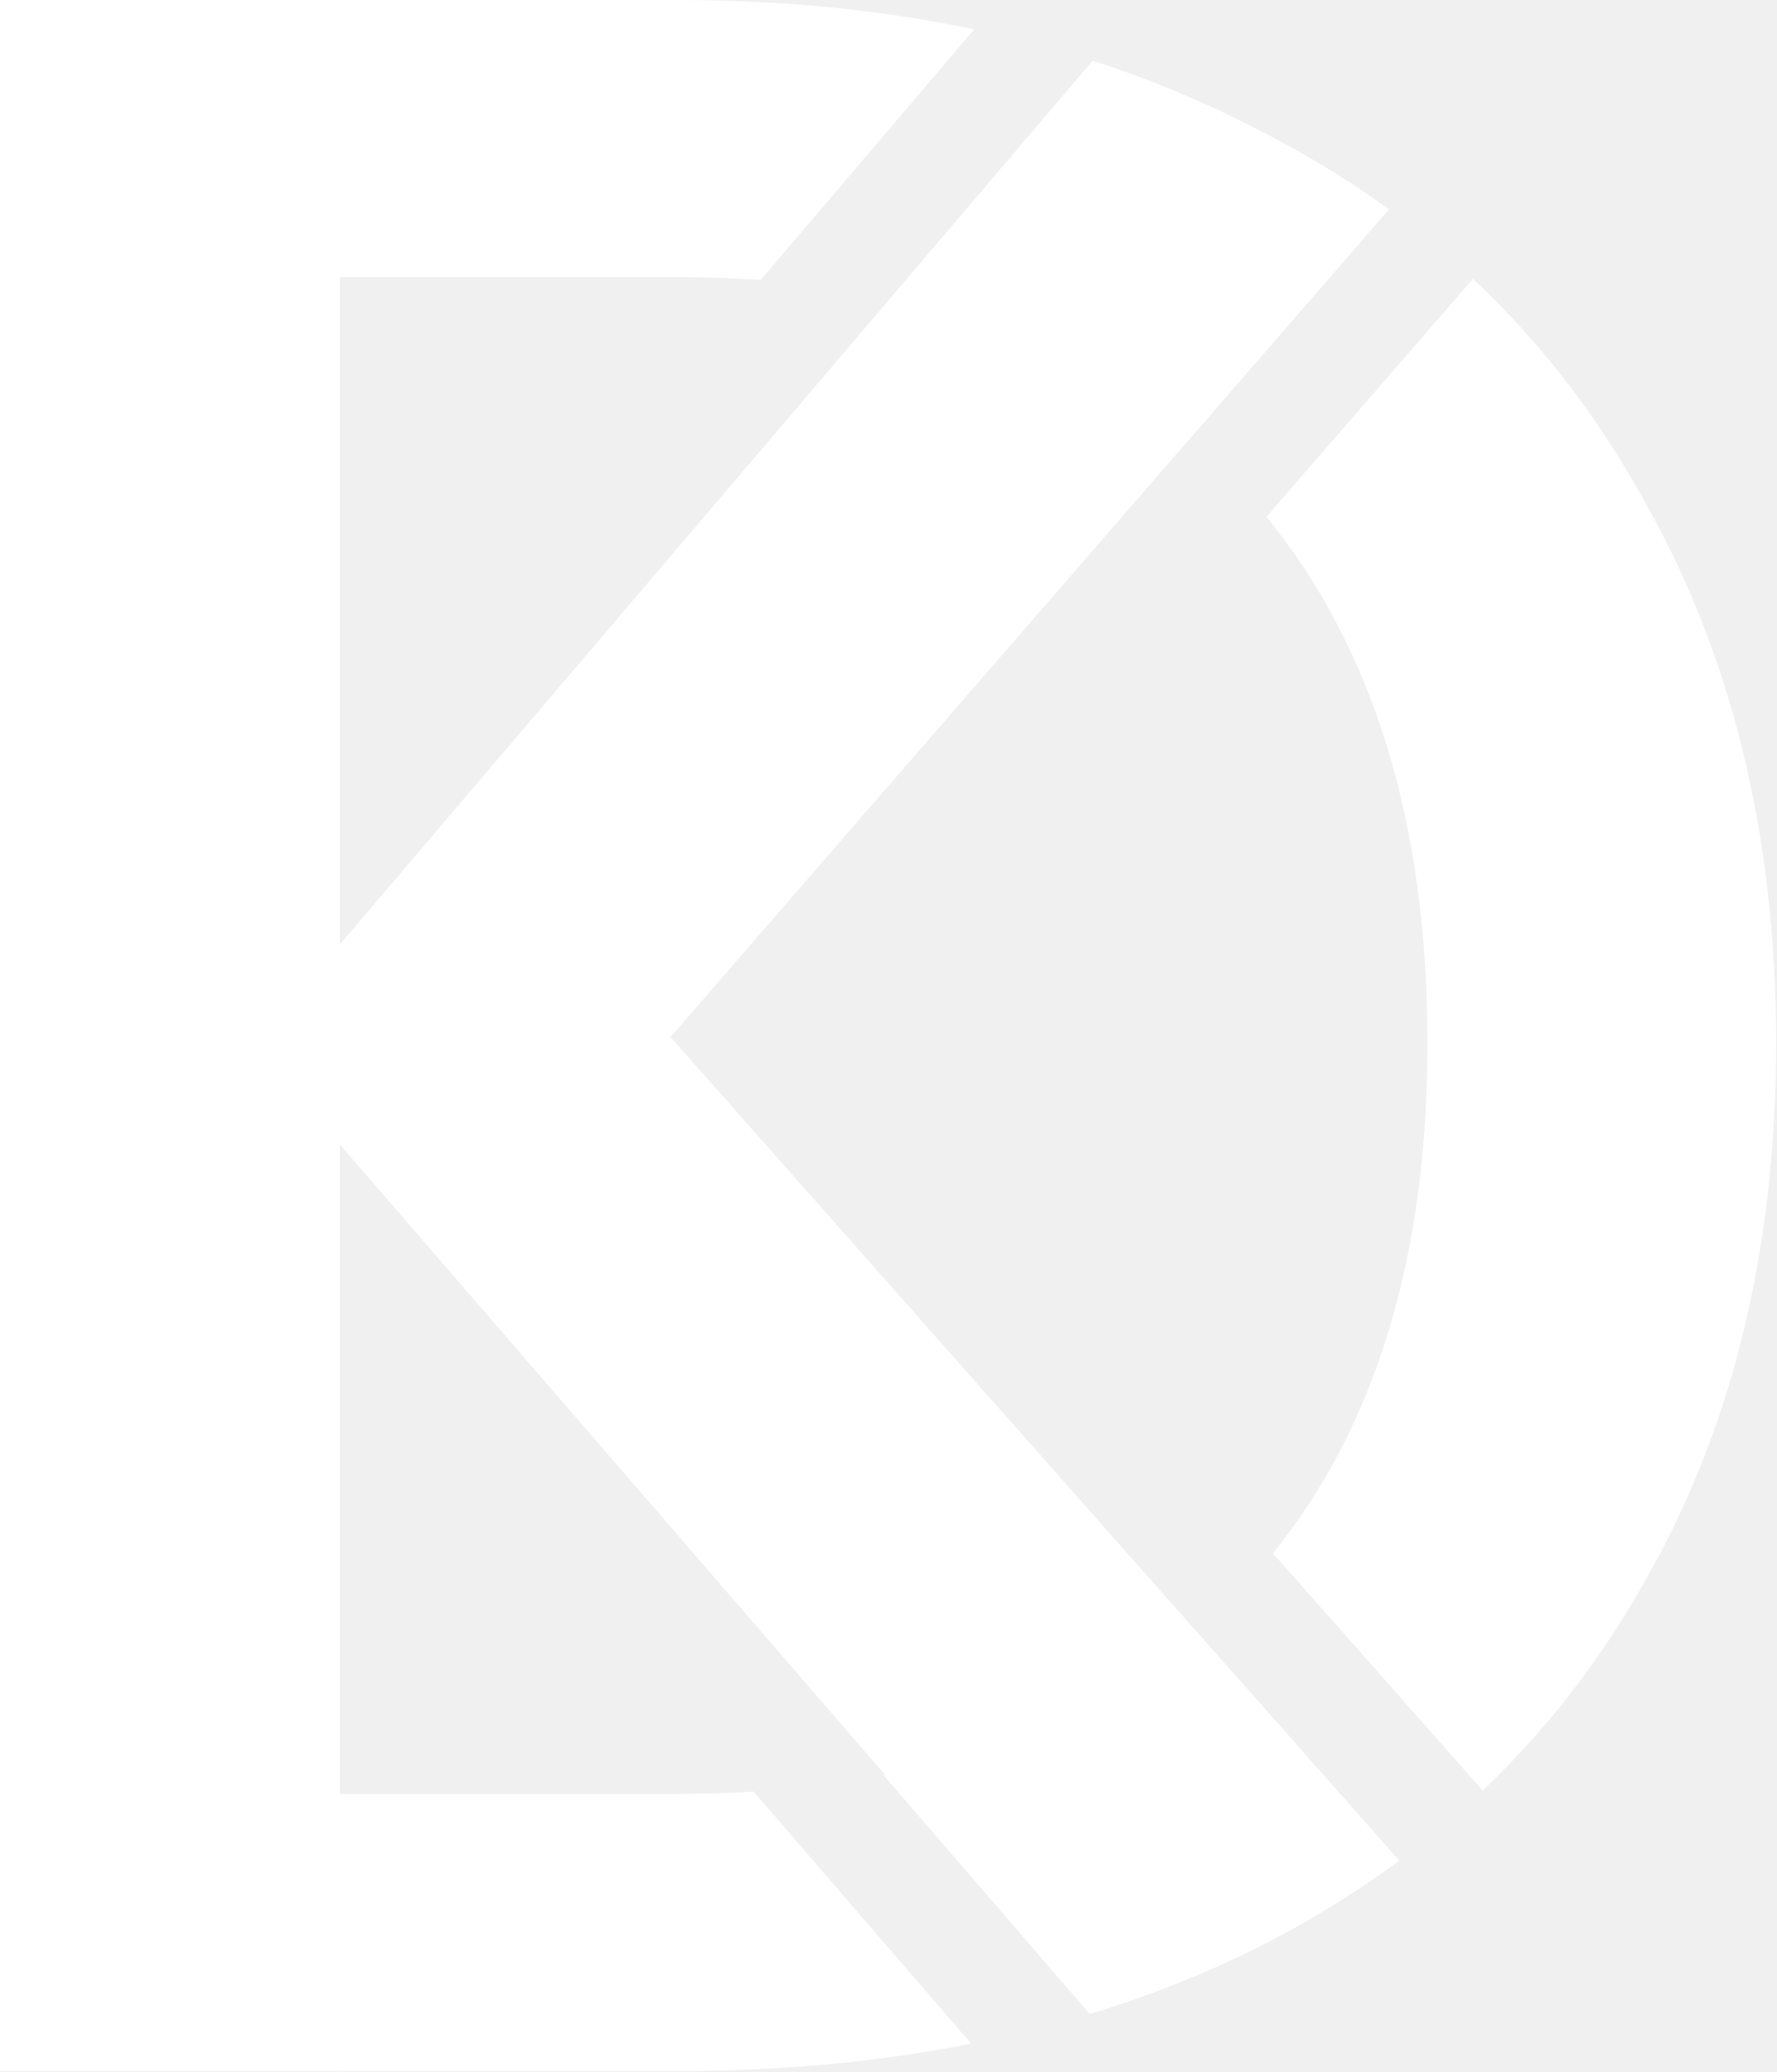
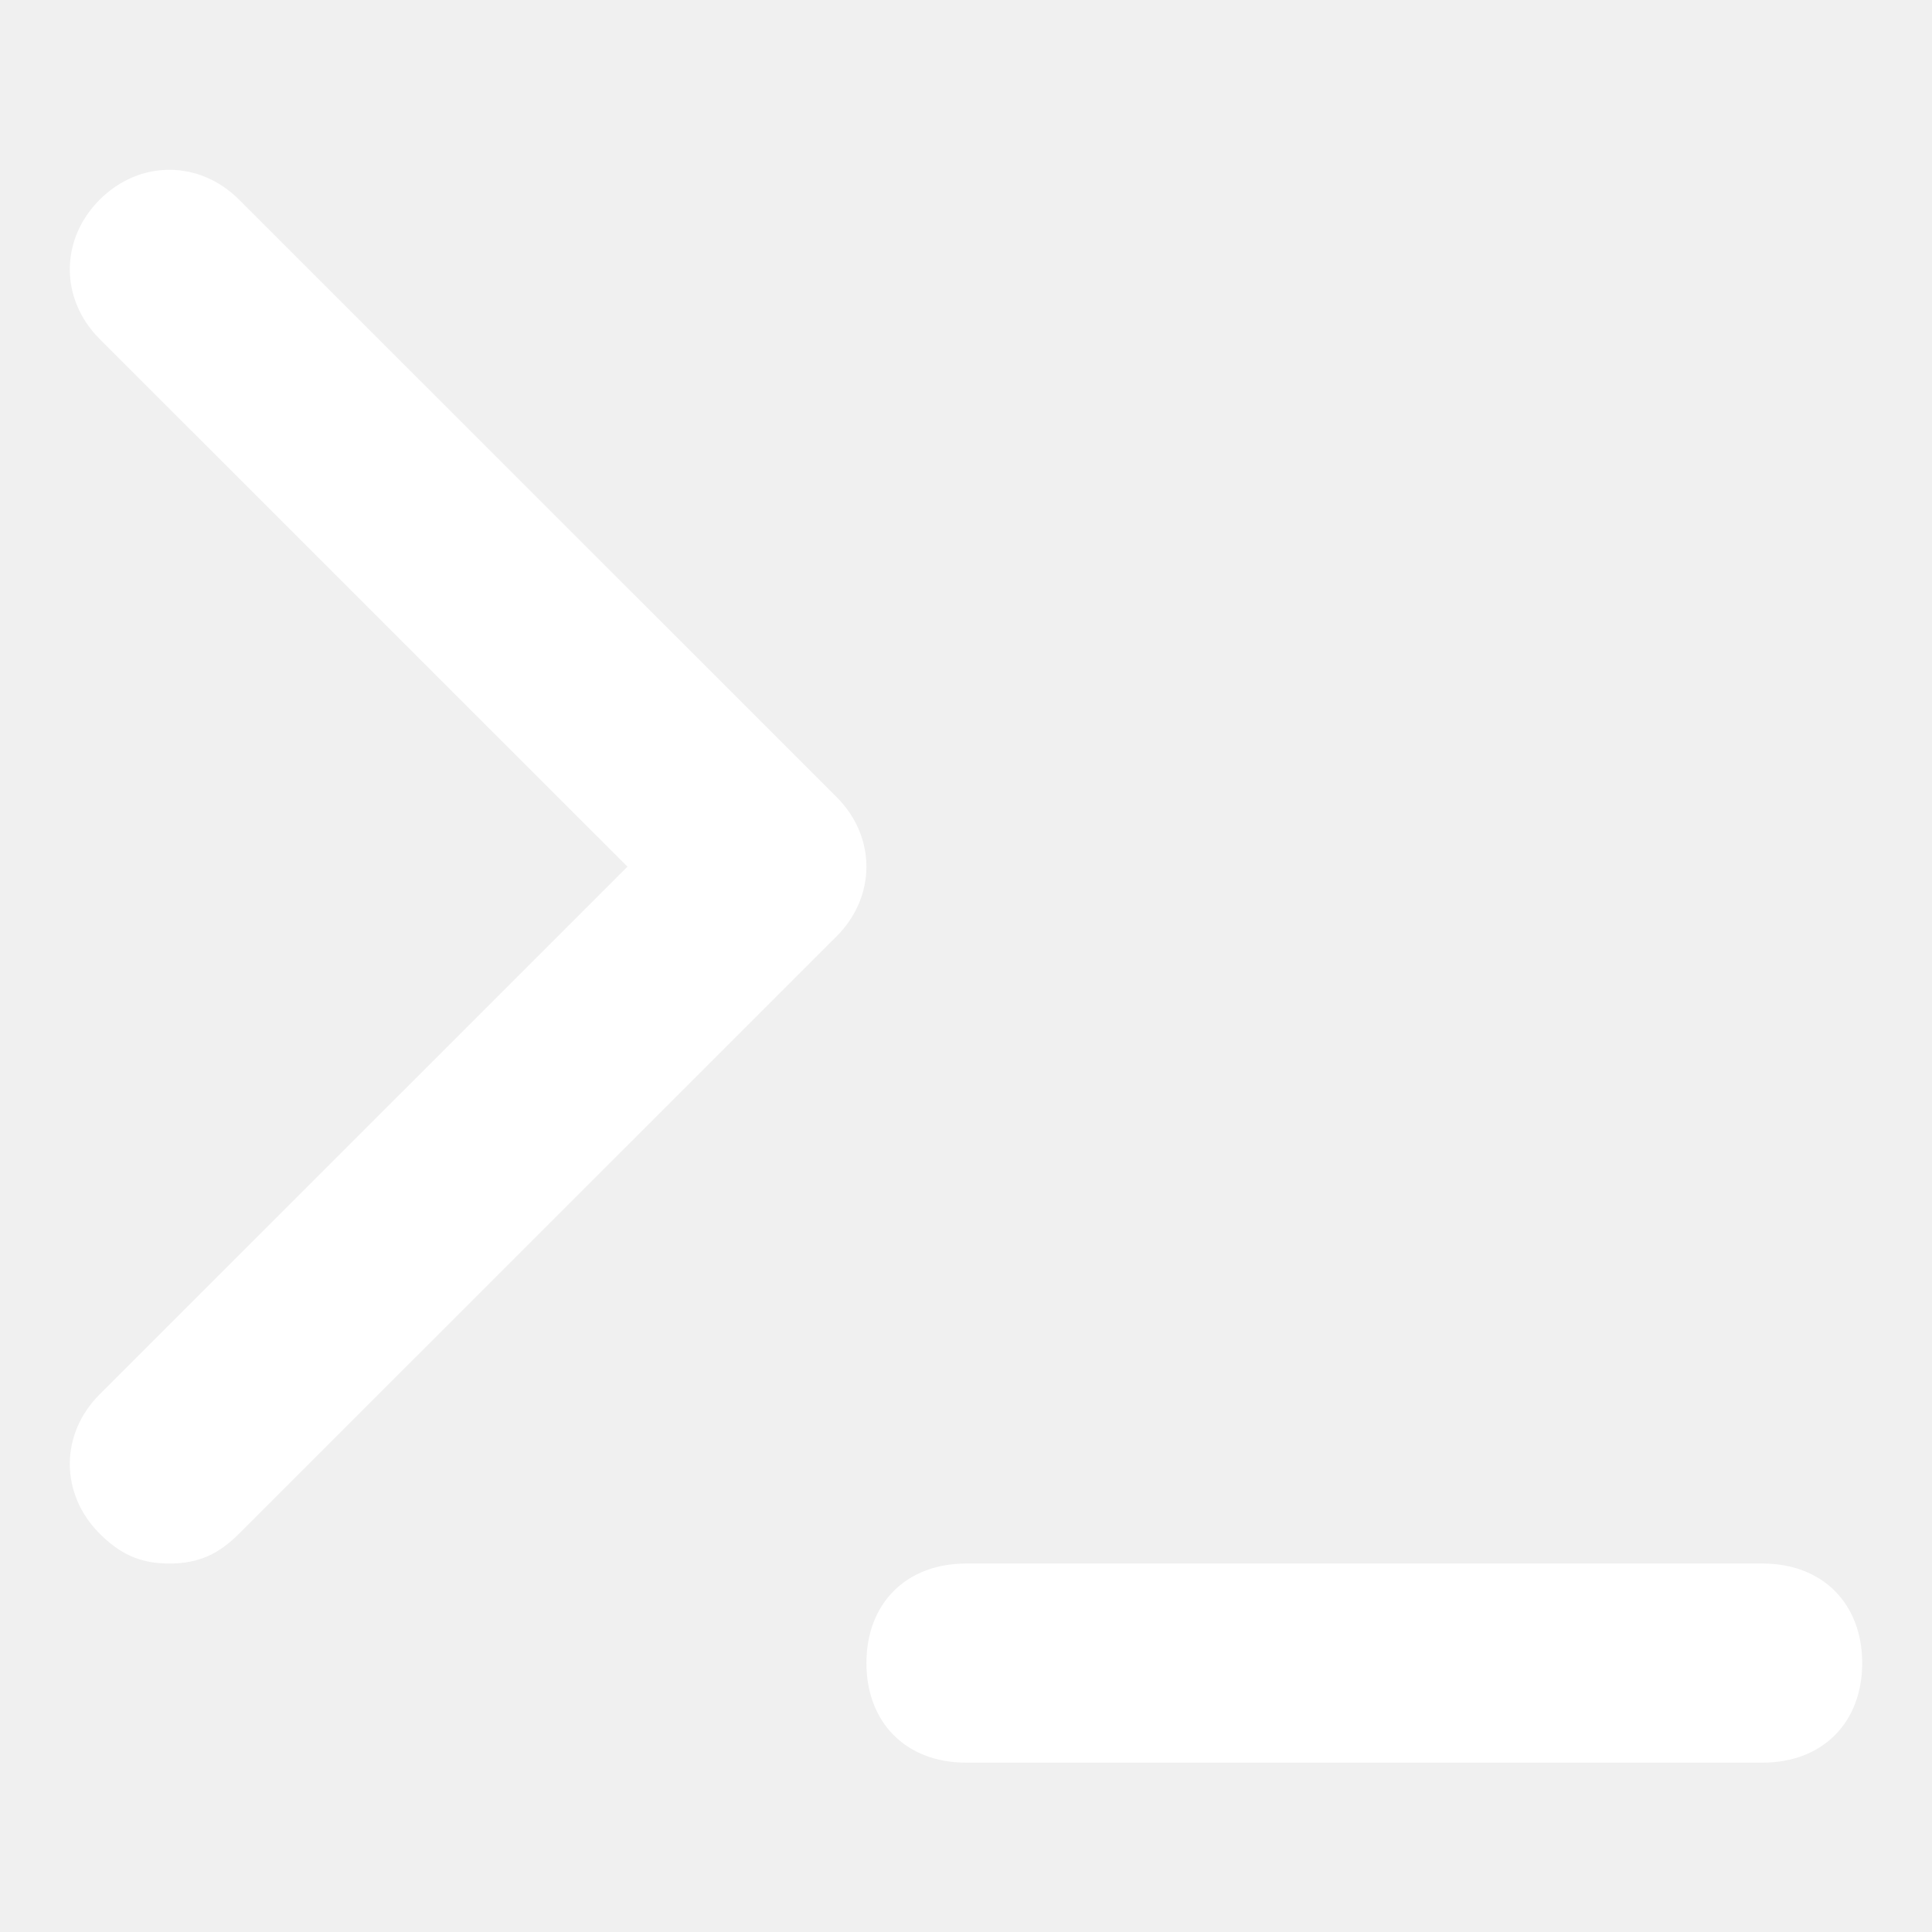
- <svg xmlns="http://www.w3.org/2000/svg" width="1221" height="1424" viewBox="0 0 1221 1424" fill="none">
-   <path fill-rule="evenodd" clip-rule="evenodd" d="M464.896 0C537.473 0 605.667 6.732 669.477 20.197L522.753 192.439C504.019 191.122 484.733 190.464 464.896 190.464H233.472V1232.9H464.896C483.024 1232.9 500.692 1232.36 517.899 1231.3L667.417 1404.51C604.2 1417.08 536.693 1423.36 464.896 1423.36H-9.15527e-05V0H464.896ZM748.892 1384.12C788.578 1372.02 826.35 1357.11 862.208 1339.39C897.88 1321.56 930.976 1301.34 961.496 1278.75L822.399 1121.45C764.768 1170.62 693.086 1203.52 607.352 1220.15L748.892 1384.12ZM1018.97 1230.53L874.84 1067.53C945.608 980.017 980.992 863.106 980.992 716.8C980.992 566.187 944.111 445.646 870.35 355.177L1012.28 191.662C1057.18 233.733 1095.22 282.485 1126.4 337.92C1189.21 445.781 1220.61 572.075 1220.61 716.8C1220.61 861.525 1189.21 987.136 1126.4 1093.63C1096.78 1144.98 1060.97 1190.61 1018.97 1230.53ZM954.434 143.89C925.888 123.142 895.146 104.533 862.208 88.064C827.708 70.191 791.436 55.038 753.393 42.606L614.92 205.163C695.067 222.273 762.693 254.32 817.797 301.306L954.434 143.89Z" fill="white" />
-   <path fill-rule="evenodd" clip-rule="evenodd" d="M750.121 1383.75L233.472 786.432V1423.36H0.4V0.36L233.472 0.36V649.216L750.848 41.779C789.819 54.364 826.939 69.792 862.208 88.064C895.144 104.532 925.885 123.14 954.429 143.886L460.8 712.704L961.557 1278.71C931.02 1301.32 897.904 1321.54 862.208 1339.39C826.72 1356.92 789.358 1371.71 750.121 1383.75ZM0 1423.36H9.15527e-05V0H0V1423.36Z" fill="white" />
+ <svg xmlns="http://www.w3.org/2000/svg" width="1024" height="1024" viewBox="0 0 1024 1024" fill="none">
+   <path d="M89.778 828.709C73.944 828.709 63.389 823.432 52.833 812.879C31.722 791.773 31.722 760.114 52.833 739.008L332.556 459.354L52.833 179.7C31.722 158.594 31.722 126.935 52.833 105.829C73.944 84.724 105.611 84.724 126.722 105.829L443.389 422.419C464.5 443.525 464.5 475.184 443.389 496.29L126.722 812.879C116.167 823.432 105.611 828.709 89.778 828.709V828.709ZM934.222 934.238H512C480.333 934.238 459.222 913.132 459.222 881.473C459.222 849.815 480.333 828.709 512 828.709H934.222C965.889 828.709 987 849.815 987 881.473C987 913.132 965.889 934.238 934.222 934.238Z" fill="white" />
</svg>
